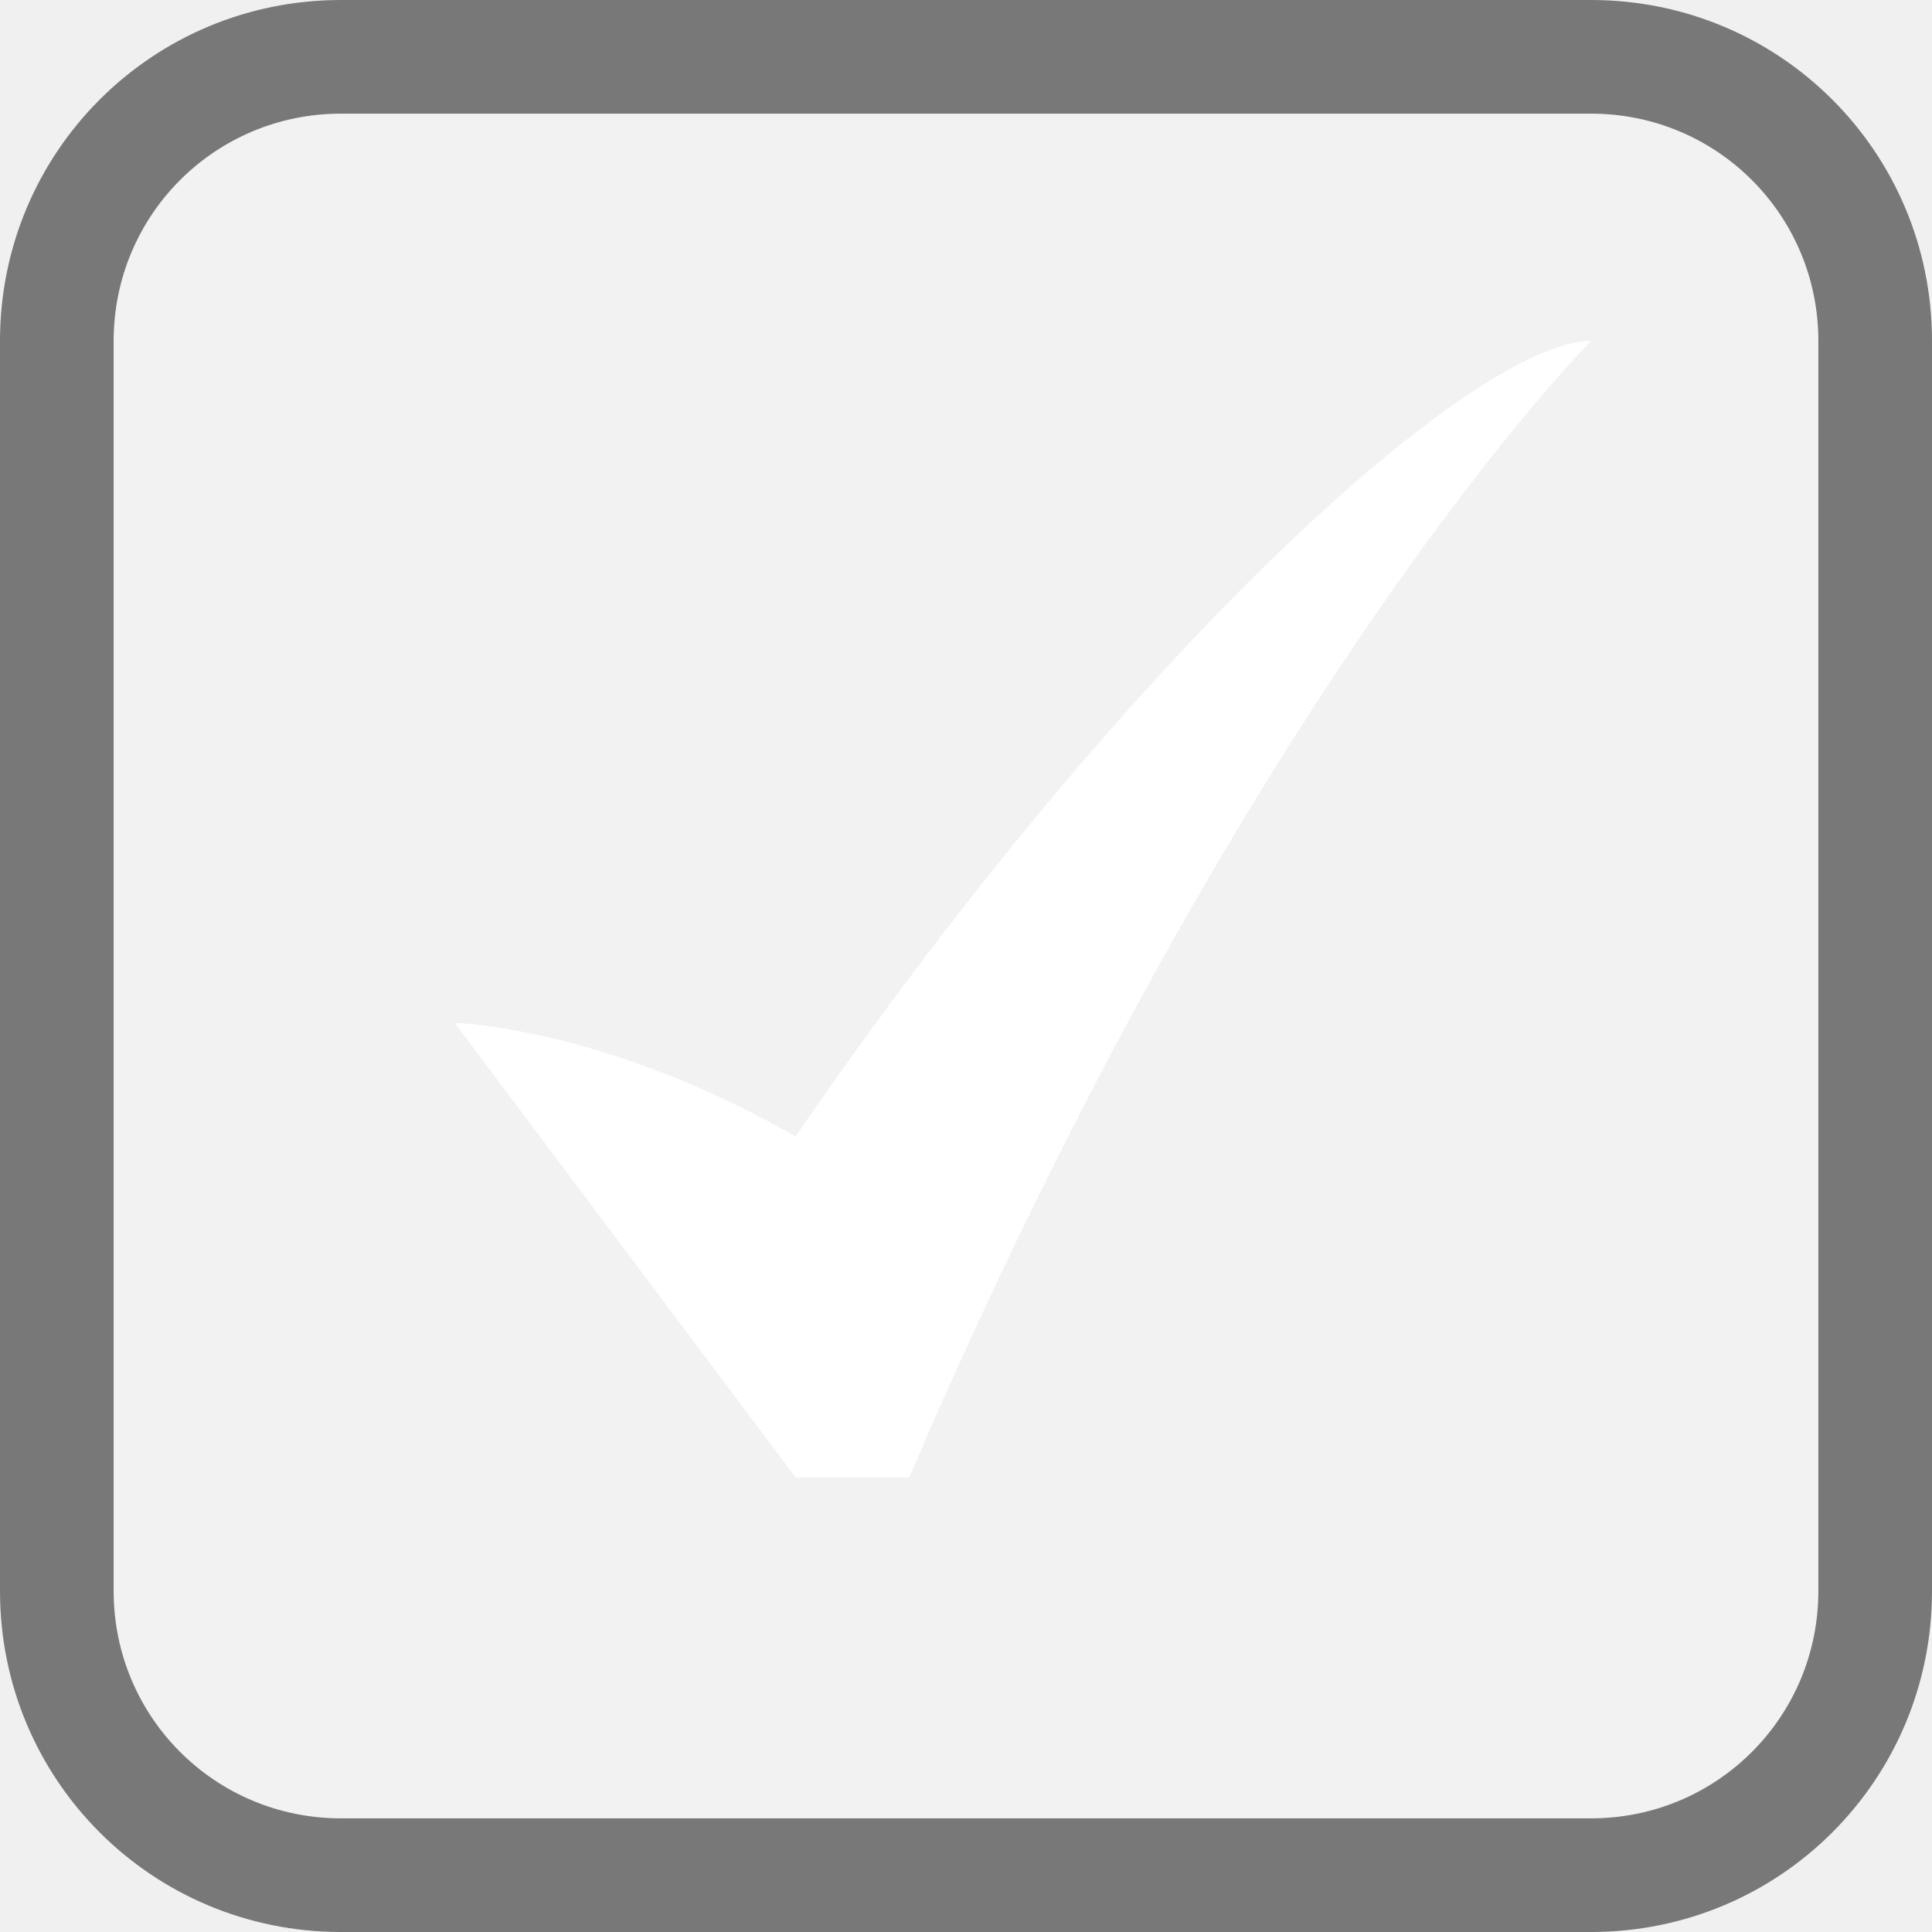
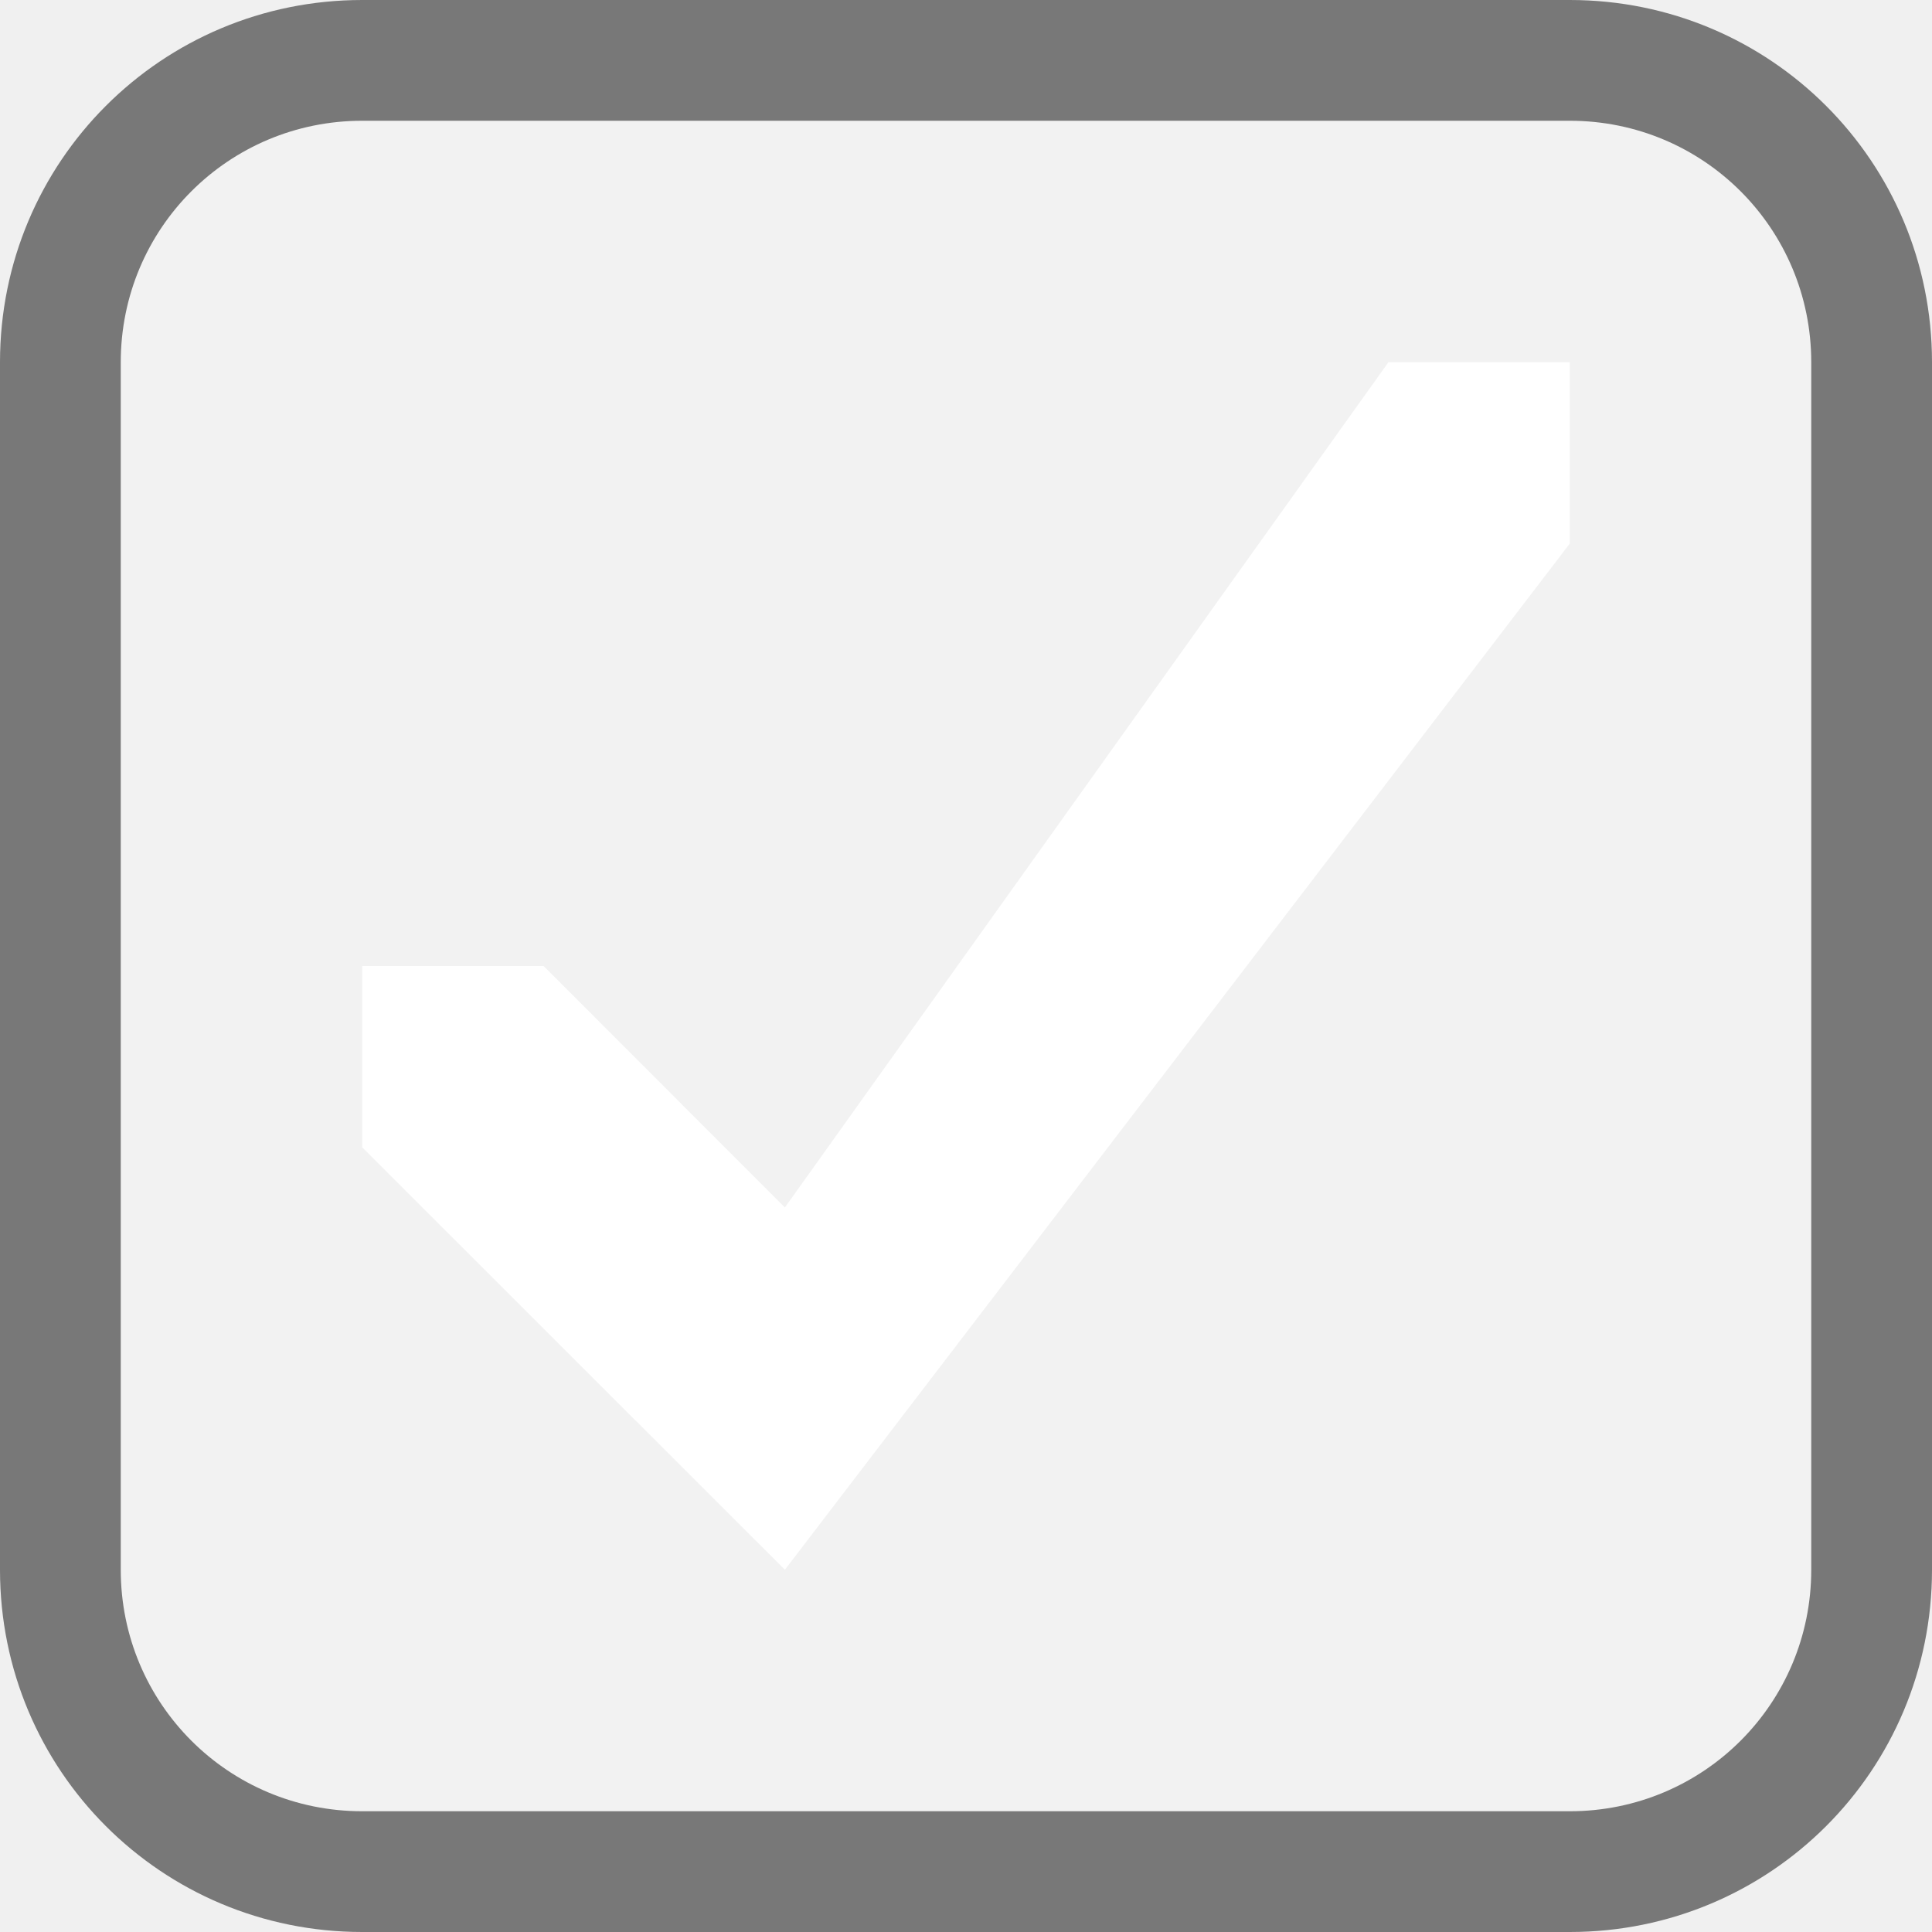
- <svg xmlns="http://www.w3.org/2000/svg" width="17" height="17" id="svg11300" version="1.0" style="display:inline;enable-background:new">
+ <svg xmlns="http://www.w3.org/2000/svg" width="16" height="16" id="svg11300" version="1.0" style="display:inline;enable-background:new">
  <defs id="defs3" />
-   <g style="display:inline" id="layer1" transform="translate(0,-283)">
-     <rect style="opacity:0.12;fill:#ffffff;fill-opacity:1;stroke:none" id="rect3769" width="15" height="15" x="1" y="284" ry="2" rx="2" />
-     <path style="opacity:0.5;fill:#000000;fill-opacity:1;stroke:none" d="M 3 0 C 1.338 0 4.7509197e-18 1.338 0 3 L 0 14 C 0 15.662 1.338 17 3 17 L 14 17 C 15.662 17 17 15.662 17 14 L 17 3 C 17 1.338 15.662 4.7509197e-18 14 0 L 3 0 z M 3 1 L 14 1 C 15.108 1 16 1.892 16 3 L 16 14 C 16 15.108 15.108 16 14 16 L 3 16 C 1.892 16 1 15.108 1 14 L 1 3 C 1 1.892 1.892 1 3 1 z " transform="translate(0,283)" id="rect5791" />
-     <path style="display:inline;fill:#ffffff;fill-opacity:1;stroke:none;enable-background:new" d="m 4,292 c 0,0 1.321,0.036 3,1 3,-4.364 6,-7 7,-7 0,0 -3,3 -6,10 l -1,0 z" id="path4703-0-9" />
+   <g style="display:inline" id="layer1" transform="translate(0,-284)">
+     <rect style="opacity:0.12;fill:#ffffff;fill-opacity:1;stroke:none" id="rect3769" width="14" height="14" x="1" y="285" ry="2" rx="2" />
+     <path style="opacity:0.5;fill:#000000;fill-opacity:1;stroke:none" d="M 3,1 C 1.338,1 0,2.338 0,4 l 0,10 c 0,1.662 1.338,3 3,3 l 10,0 c 1.662,0 3,-1.338 3,-3 L 16,4 C 16,2.338 14.662,1 13,1 Z m 0,1 10,0 c 1.108,0 2,0.892 2,2 l 0,10 c 0,1.108 -0.892,2 -2,2 L 3,16 C 1.892,16 1,15.108 1,14 L 1,4 C 1,2.892 1.892,2 3,2 Z" transform="translate(0,283)" id="rect5791" />
+     <path id="path4167" d="M 11.498,287 6.5,294 4.502,292 3,292 3,293.502 6.5,297 13,288.502 13,287 Z" style="color:#000000;font-style:normal;font-variant:normal;font-weight:normal;font-stretch:normal;font-size:medium;line-height:normal;font-family:Sans;-inkscape-font-specification:Sans;text-indent:0;text-align:start;text-decoration:none;text-decoration-line:none;letter-spacing:normal;word-spacing:normal;text-transform:none;direction:ltr;block-progression:tb;writing-mode:lr-tb;baseline-shift:baseline;text-anchor:start;display:inline;overflow:visible;visibility:visible;opacity:1;fill:#ffffff;fill-opacity:1;stroke:none;stroke-width:2;marker:none;enable-background:accumulate" />
  </g>
</svg>
